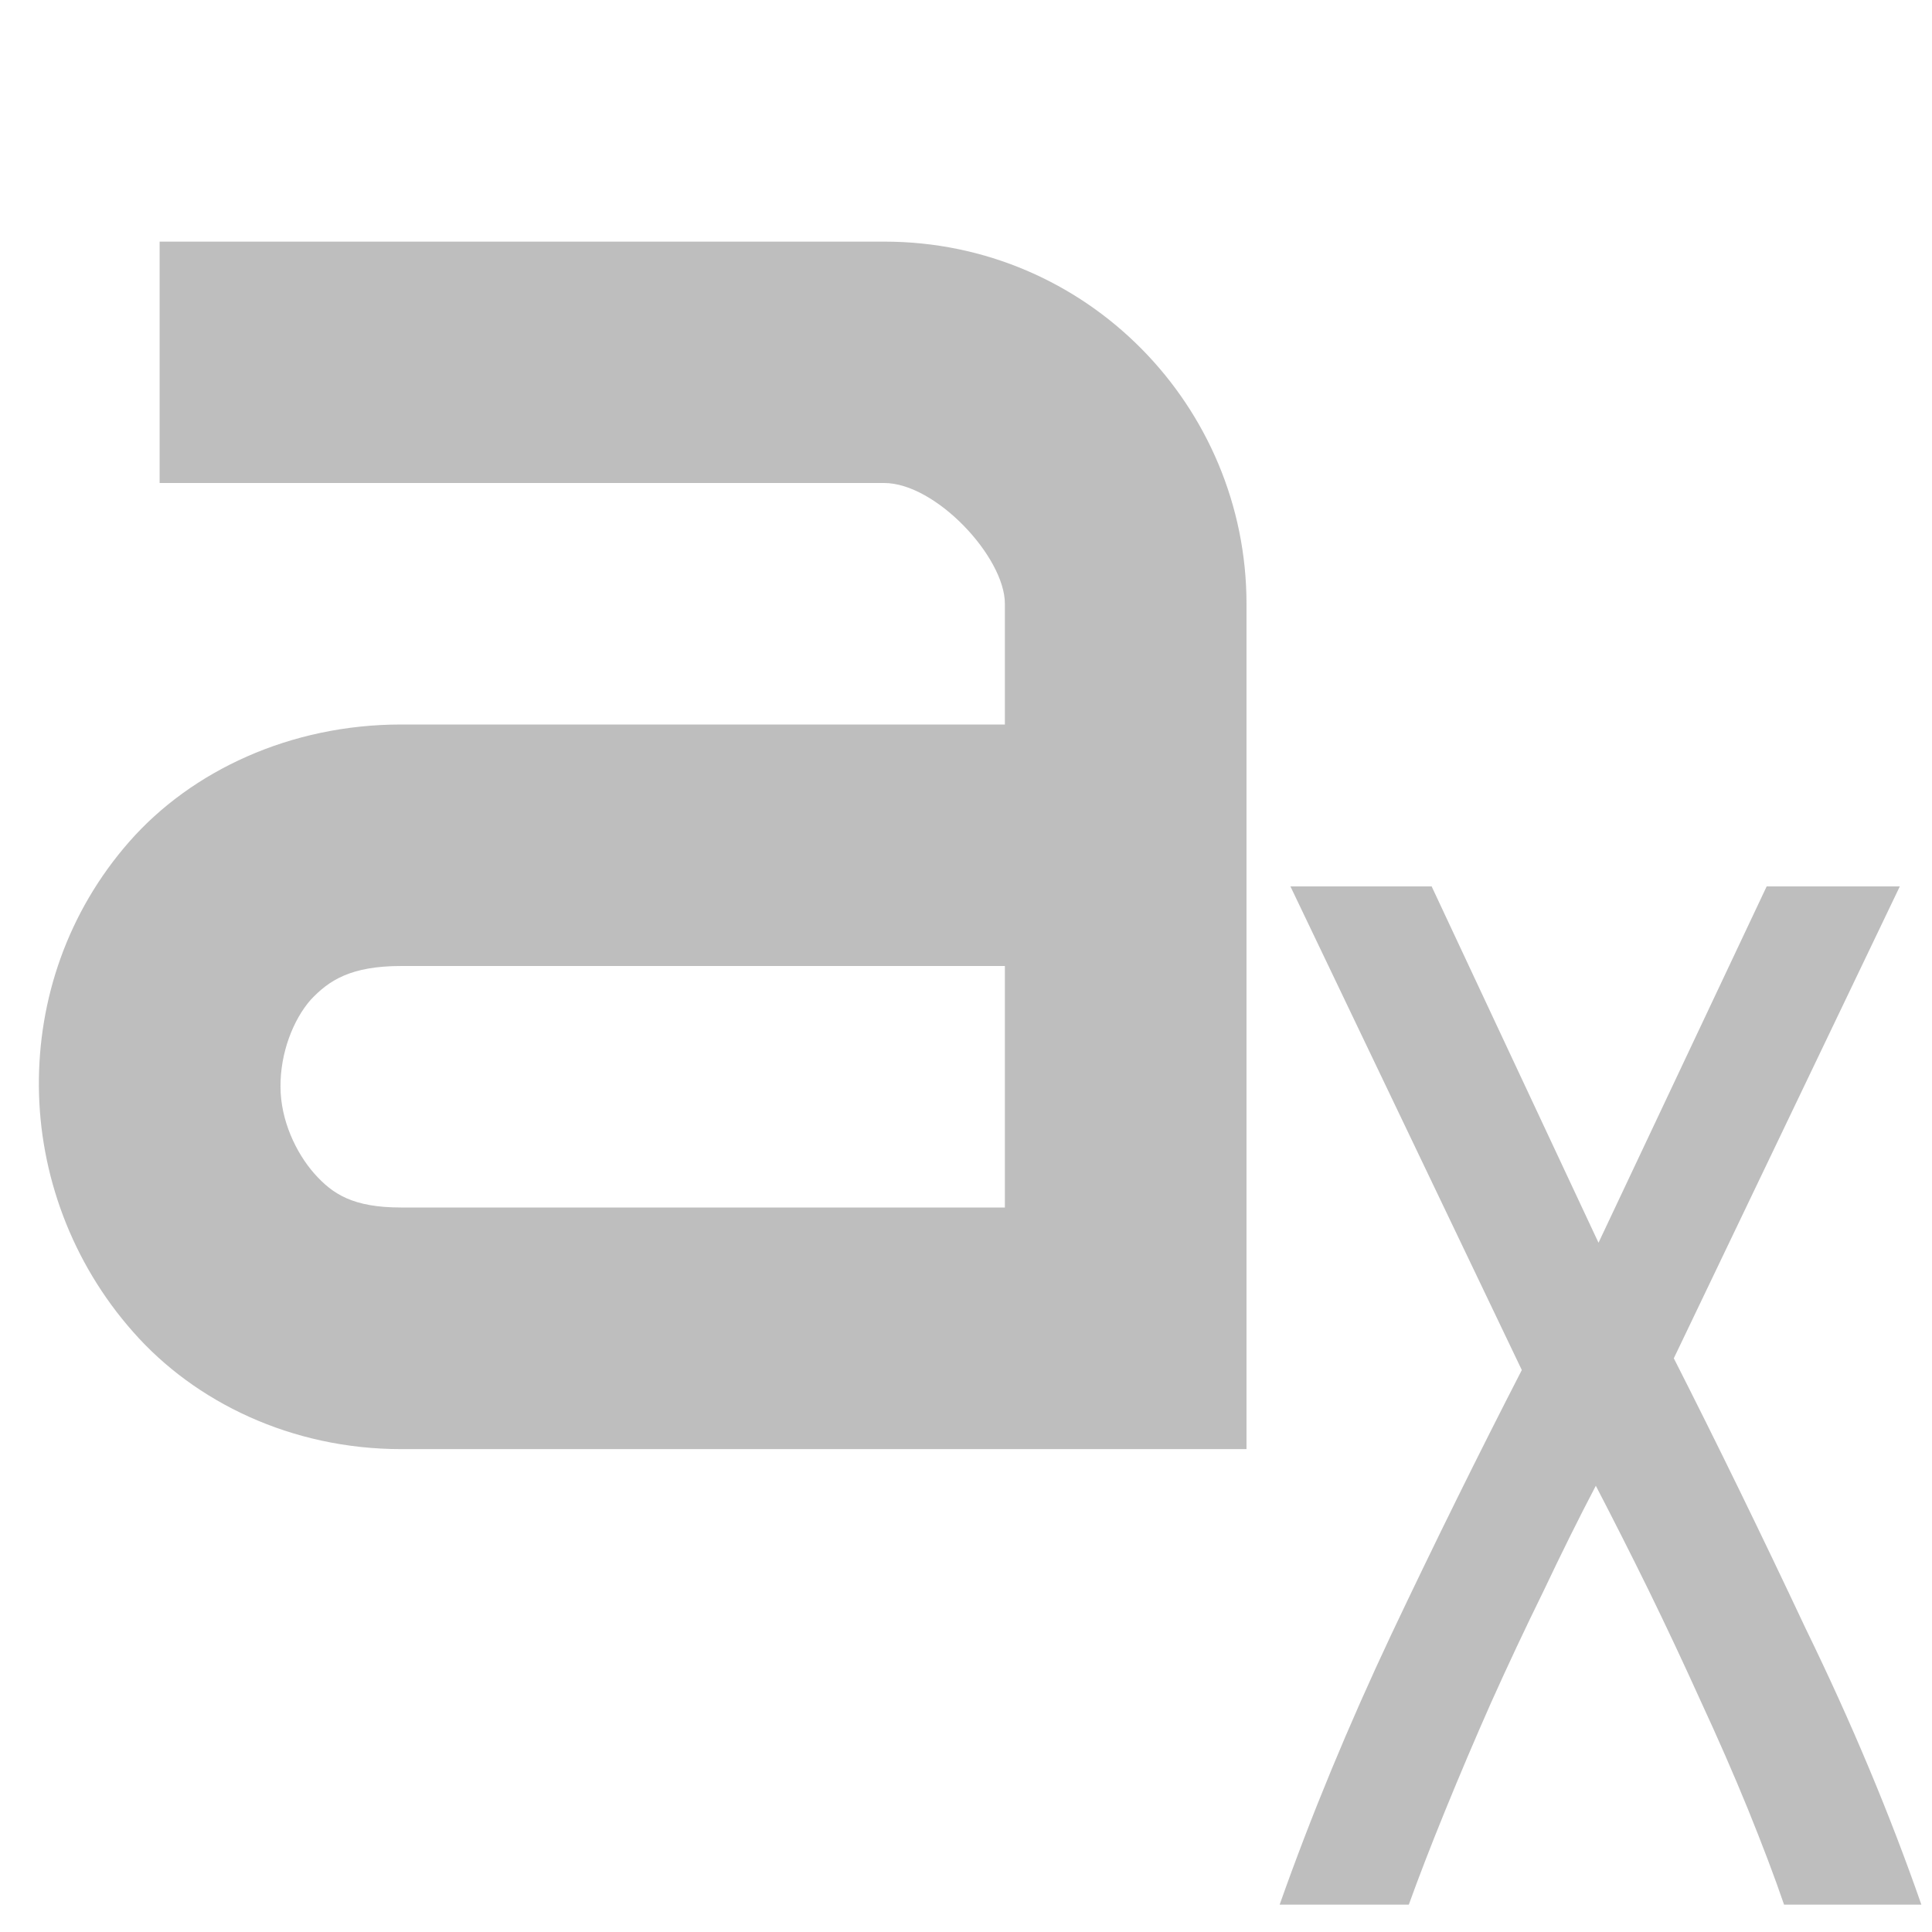
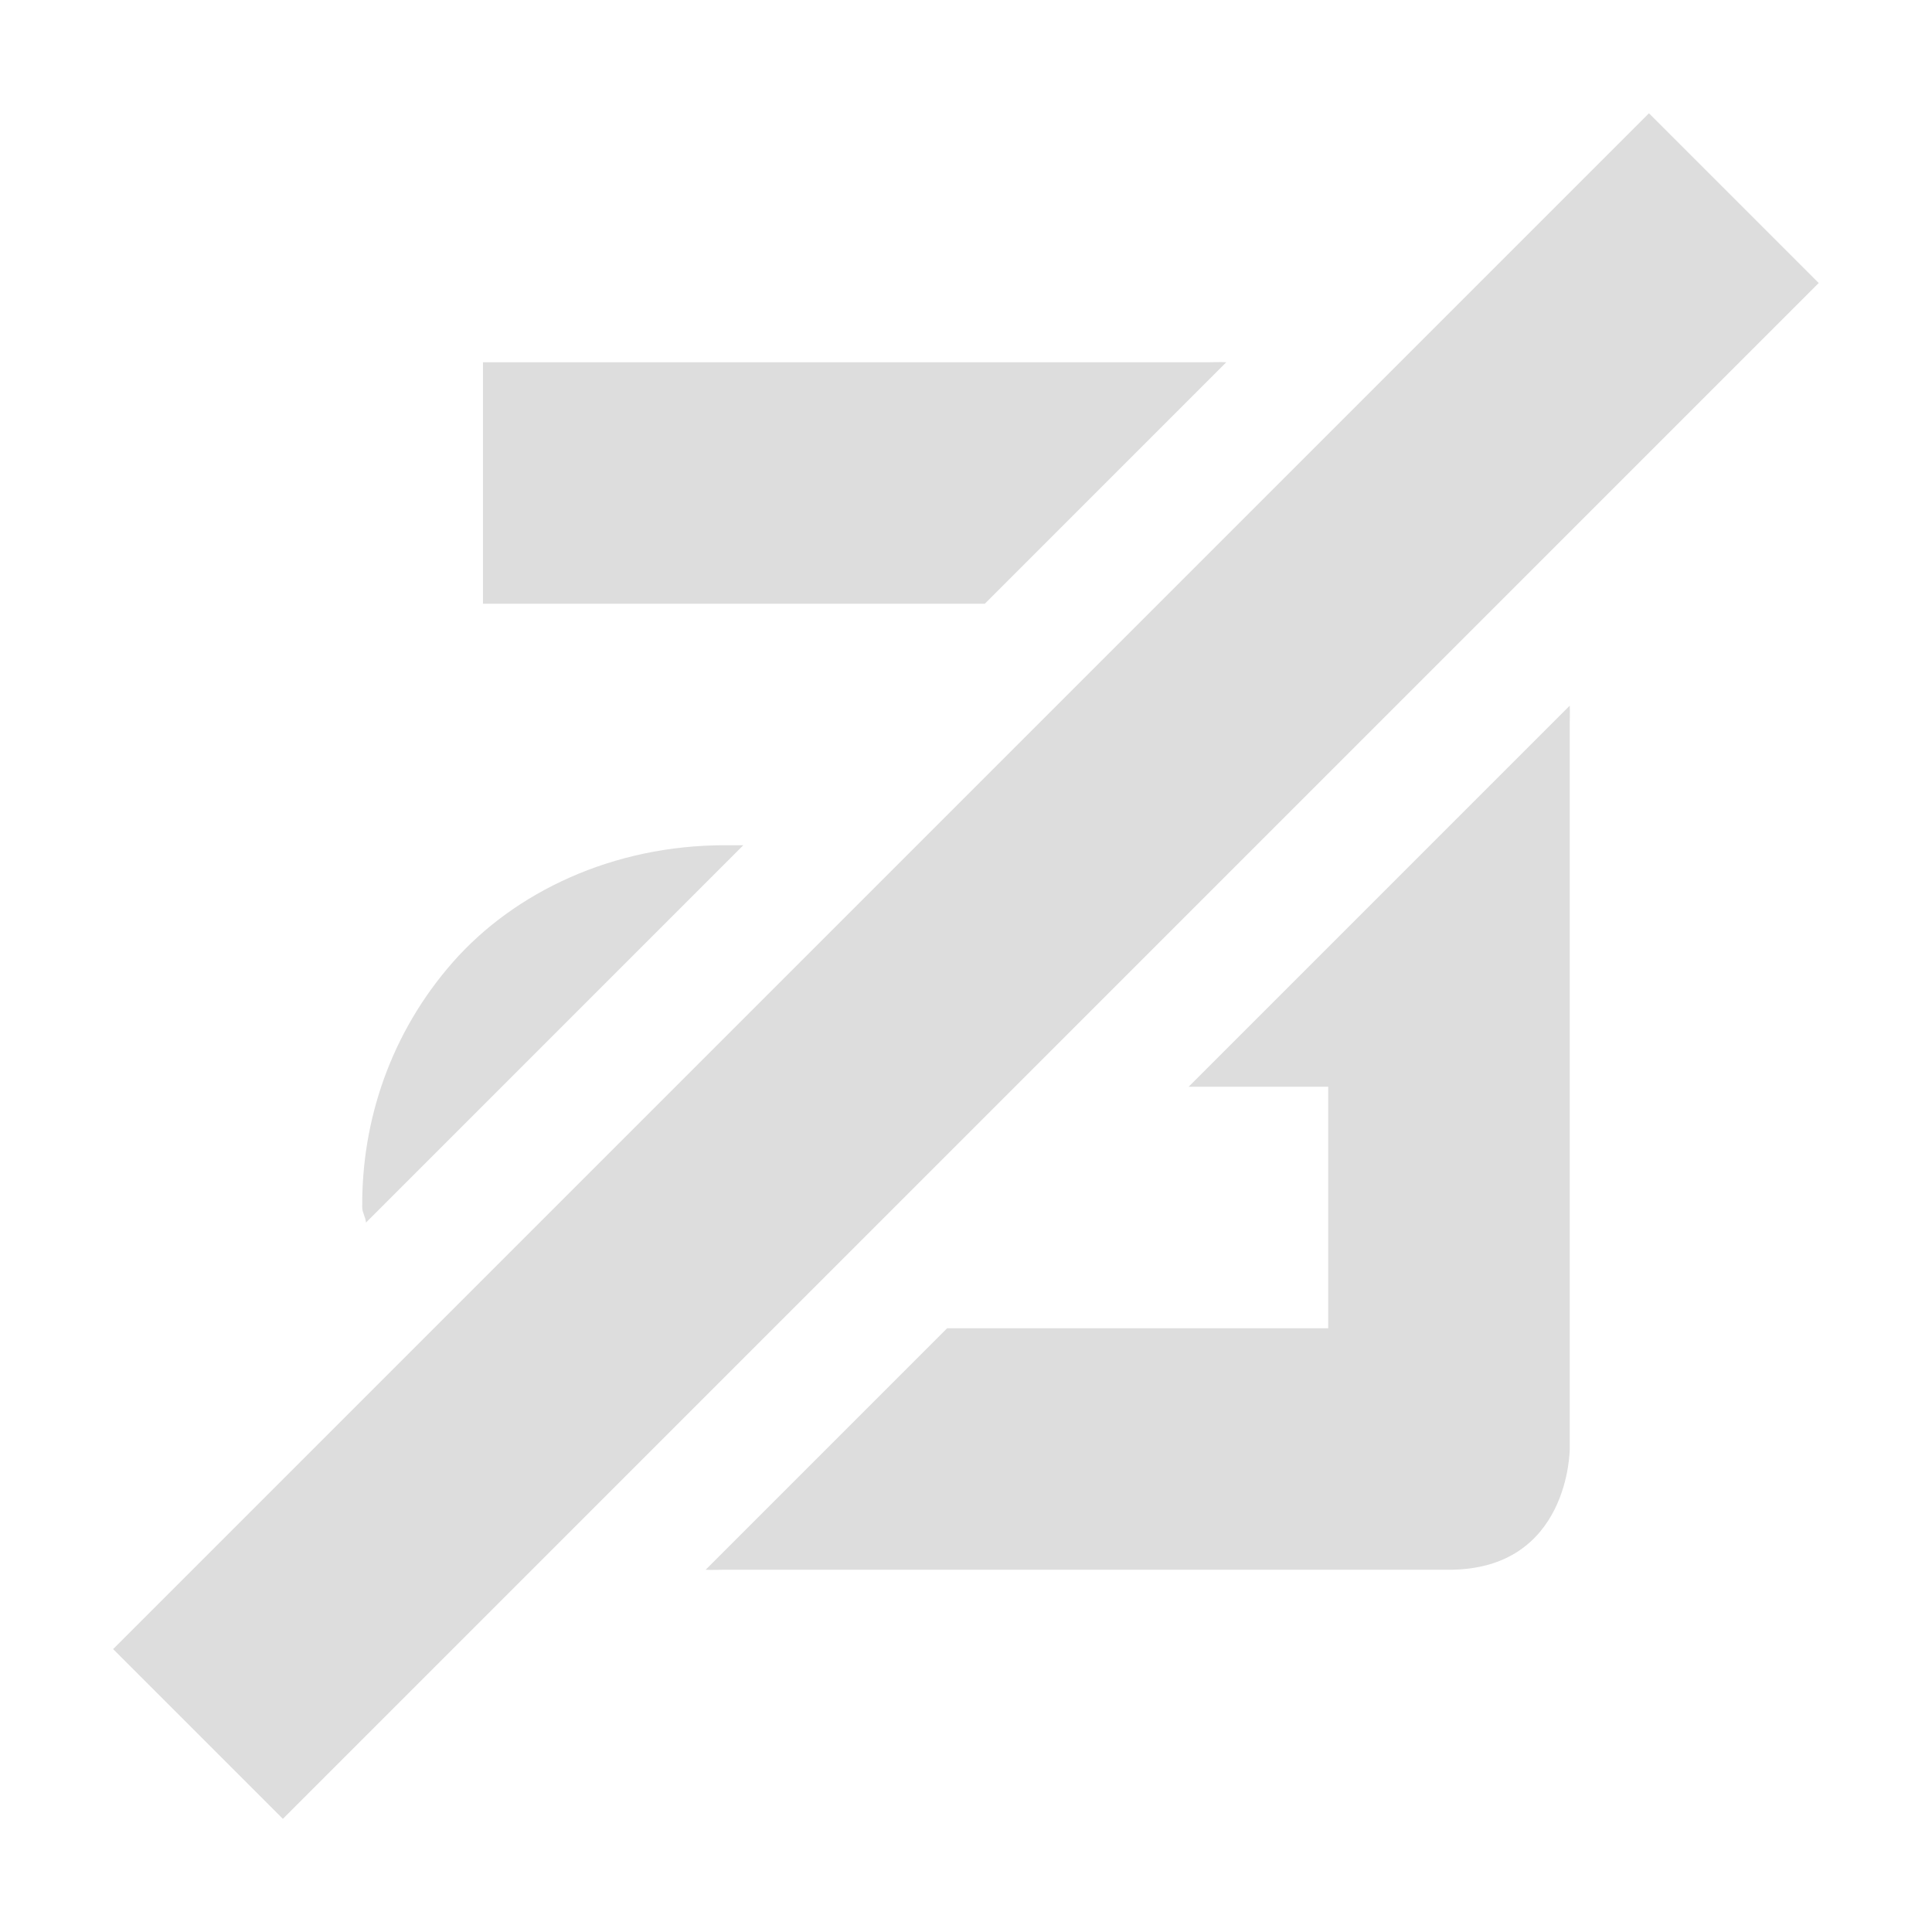
- <svg xmlns="http://www.w3.org/2000/svg" id="svg7384" height="16" width="16" version="1.1">
-   <defs id="defs10" />
-   <path d="m 1.322,2 v 2 h 6 c 0.428,0 1,0.614 1,1 v 1 h -5 c -0.919,0 -1.736,0.384 -2.25,0.969 -0.514,0.585 -0.756,1.311 -0.75,2.031 0.006,0.721 0.269,1.453 0.781,2.031 0.51,0.58 1.31,0.97 2.22,0.97 h 6 1 v -1 -6 c 0,-1.634 -1.32,-3 -3,-3 h -6 z m 2,6 h 5 v 2 h -5 c -0.398,0 -0.567,-0.11 -0.719,-0.281 -0.15,-0.17 -0.28,-0.44 -0.28,-0.72 -0.002,-0.279 0.105,-0.554 0.25,-0.719 0.15,-0.16 0.33,-0.28 0.75,-0.28 z" style="text-indent:0;text-transform:none;block-progression:tb;color:#000000;fill:#bebebe" id="path11643-3-2" />
-   <g transform="matrix(0.9697828,0,0,1.411323,-3.764983,-1.684641)" style="font-size:41.779px;font-style:normal;font-weight:normal;line-height:125%;letter-spacing:0px;word-spacing:0px;fill:#bebebe;fill-opacity:1;stroke:none;font-family:Sans" id="text3008">
-     <path d="m 19.118,12.371 c -0.084,-0.169 -0.188,-0.356 -0.31,-0.563 -0.123,-0.207 -0.257,-0.417 -0.402,-0.632 -0.146,-0.222 -0.295,-0.44 -0.448,-0.655 -0.153,-0.214 -0.303,-0.417 -0.448,-0.609 -0.146,0.191 -0.295,0.398 -0.448,0.62 -0.153,0.214 -0.303,0.433 -0.448,0.655 -0.138,0.214 -0.268,0.425 -0.391,0.632 -0.123,0.207 -0.226,0.391 -0.31,0.551 l -1.103,0 c 0.268,-0.521 0.586,-1.049 0.954,-1.586 0.375,-0.544 0.747,-1.061 1.114,-1.551 l -1.976,-2.838 1.206,0 1.425,2.091 1.436,-2.091 1.137,0 -1.93,2.769 c 0.368,0.498 0.743,1.026 1.126,1.586 0.391,0.551 0.72,1.091 0.988,1.62 l -1.172,0" style="font-size:11.489px;font-variant:normal;font-stretch:normal;fill:#bebebe;font-family:Ubuntu;-inkscape-font-specification:Ubuntu" id="path3842" />
+ <svg xmlns="http://www.w3.org/2000/svg" xmlns:ns1="http://www.openswatchbook.org/uri/2009/osb" height="16" id="svg7384" style="enable-background:new" version="1.1" width="16">
+   <defs id="defs7386">
+     <linearGradient id="linearGradient5606" ns1:paint="solid">
+       <stop id="stop5608" offset="0" style="stop-color:#000000;stop-opacity:1;" />
+     </linearGradient>
+   </defs>
+   <g id="layer12" style="display:inline" transform="translate(-397.0002,-201)">
+     <path d="m 401,204 0,2 4.156,0 2,-2 c -0.051,-0.003 -0.104,0 -0.156,0 l -6,0 z m 9,2.844 -3.156,3.156 1.156,0 0,2 -3.156,0 -2,2 c 0.053,0.003 0.103,0 0.156,0 l 6,0 c 1,-2e-5 1,-1 1,-1 l 0,-6 c 0,-0.053 0.003,-0.104 0,-0.156 z m -7,1.156 c -0.919,0 -1.736,0.384 -2.25,0.969 -0.514,0.585 -0.756,1.311 -0.75,2.031 3.6e-4,0.043 0.029,0.082 0.031,0.125 l 3.125,-3.125 -0.156,0 z" id="path11643-3-2" style="font-size:medium;font-style:normal;font-variant:normal;font-weight:normal;font-stretch:normal;text-indent:0;text-align:start;text-decoration:none;line-height:normal;letter-spacing:normal;word-spacing:normal;text-transform:none;direction:ltr;block-progression:tb;writing-mode:lr-tb;text-anchor:start;baseline-shift:baseline;color:#000000;fill:#dddddd;fill-opacity:1;stroke:none;stroke-width:2;marker:none;visibility:visible;display:inline;overflow:visible;enable-background:accumulate;font-family:Sans;-inkscape-font-specification:Sans" />
+     <path d="m 410.656,201.938 -12.719,12.719 1.406,1.406 12.719,-12.719 z" id="path2986-2" style="color:#000000;fill:#dddddd;fill-opacity:1;fill-rule:nonzero;stroke:none;stroke-width:1;marker:none;visibility:visible;display:inline;overflow:visible;enable-background:accumulate" />
  </g>
</svg>
